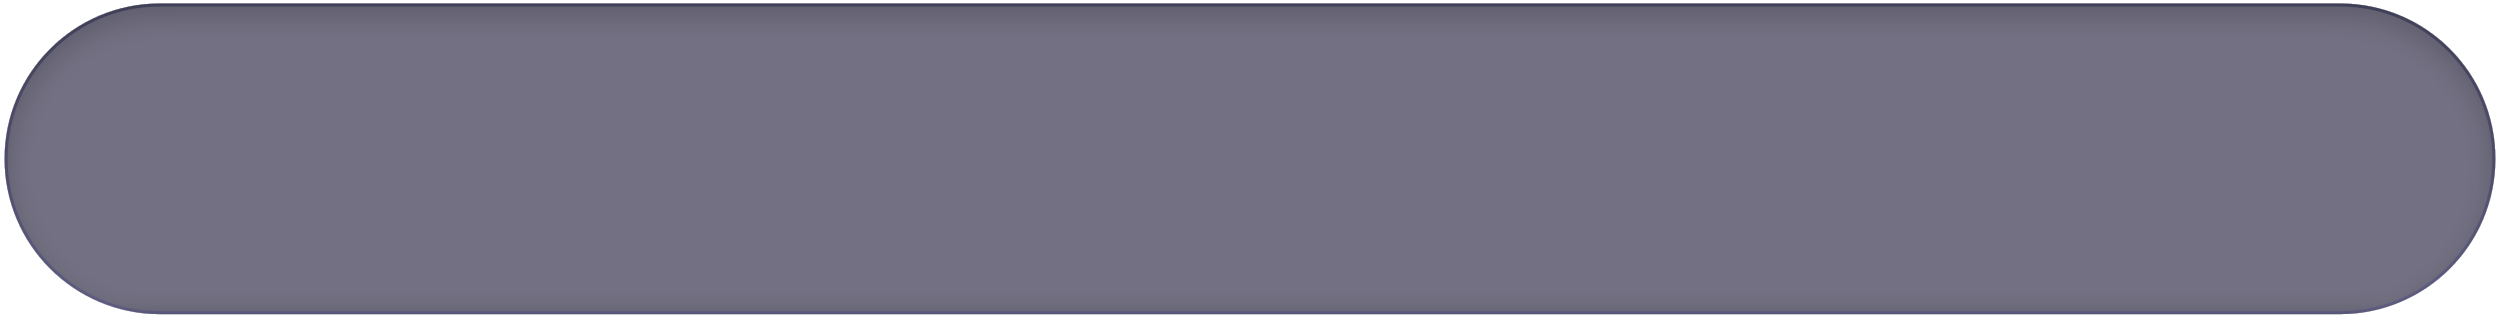
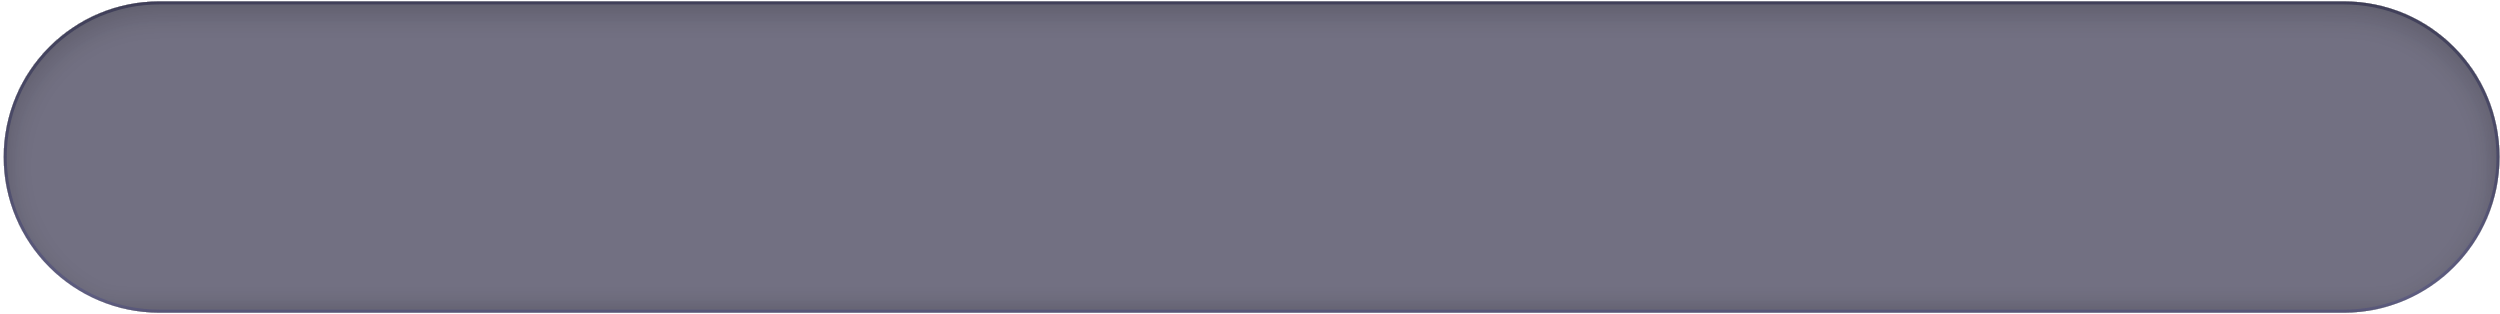
- <svg xmlns="http://www.w3.org/2000/svg" width="503" height="64" viewBox="0 0 503 64" fill="none">
-   <g filter="url(#filter0_bi_1338_719)">
-     <path d="M0.93 31.955C0.93 14.699 14.918 0.71 32.174 0.71H470.818C488.074 0.71 502.062 14.699 502.062 31.955C502.062 49.21 488.074 63.199 470.818 63.199H32.174C14.918 63.199 0.93 49.21 0.93 31.955Z" fill="#14122F" fill-opacity="0.6" />
-     <path d="M1.23 31.955C1.23 14.865 15.084 1.01 32.174 1.01H470.818C487.908 1.01 501.762 14.865 501.762 31.955C501.762 49.045 487.908 62.899 470.818 62.899H32.174C15.084 62.899 1.23 49.045 1.23 31.955Z" stroke="url(#paint0_linear_1338_719)" stroke-opacity="0.5" stroke-width="0.6" />
+ <svg xmlns="http://www.w3.org/2000/svg" width="502" height="63" viewBox="0 0 502 63" fill="none">
+   <g filter="url(#filter0_bi_1352_99)">
+     <path d="M0.758 31.533C0.758 14.277 14.746 0.289 32.002 0.289H470.646C487.902 0.289 501.891 14.277 501.891 31.533C501.891 48.789 487.902 62.777 470.646 62.777H32.002C14.746 62.777 0.758 48.789 0.758 31.533Z" fill="#14122F" fill-opacity="0.6" />
+     <path d="M1.058 31.533C1.058 14.443 14.912 0.589 32.002 0.589H470.646C487.736 0.589 501.591 14.443 501.591 31.533C501.591 48.623 487.736 62.477 470.646 62.477H32.002C14.912 62.477 1.058 48.623 1.058 31.533Z" stroke="url(#paint0_linear_1352_99)" stroke-opacity="0.5" stroke-width="0.6" />
  </g>
  <defs>
-     <filter id="filter0_bi_1338_719" x="-39.07" y="-39.29" width="581.133" height="142.488" filterUnits="userSpaceOnUse" color-interpolation-filters="sRGB">
+     <filter id="filter0_bi_1352_99" x="-39.242" y="-39.711" width="581.133" height="142.488" filterUnits="userSpaceOnUse" color-interpolation-filters="sRGB">
      <feFlood flood-opacity="0" result="BackgroundImageFix" />
      <feGaussianBlur in="BackgroundImageFix" stdDeviation="20" />
-       <feComposite in2="SourceAlpha" operator="in" result="effect1_backgroundBlur_1338_719" />
-       <feBlend mode="normal" in="SourceGraphic" in2="effect1_backgroundBlur_1338_719" result="shape" />
+       <feComposite in2="SourceAlpha" operator="in" result="effect1_backgroundBlur_1352_99" />
+       <feBlend mode="normal" in="SourceGraphic" in2="effect1_backgroundBlur_1352_99" result="shape" />
      <feColorMatrix in="SourceAlpha" type="matrix" values="0 0 0 0 0 0 0 0 0 0 0 0 0 0 0 0 0 0 127 0" result="hardAlpha" />
      <feOffset dy="2" />
      <feGaussianBlur stdDeviation="3.15" />
      <feComposite in2="hardAlpha" operator="arithmetic" k2="-1" k3="1" />
      <feColorMatrix type="matrix" values="0 0 0 0 0 0 0 0 0 0 0 0 0 0 0 0 0 0 0.2 0" />
-       <feBlend mode="normal" in2="shape" result="effect2_innerShadow_1338_719" />
+       <feBlend mode="normal" in2="shape" result="effect2_innerShadow_1352_99" />
    </filter>
-     <linearGradient id="paint0_linear_1338_719" x1="312.917" y1="63.199" x2="312.917" y2="0.71" gradientUnits="userSpaceOnUse">
+     <linearGradient id="paint0_linear_1352_99" x1="312.745" y1="62.777" x2="312.745" y2="0.289" gradientUnits="userSpaceOnUse">
      <stop stop-color="#55558E" />
      <stop offset="1" stop-color="#23234D" />
    </linearGradient>
  </defs>
</svg>
